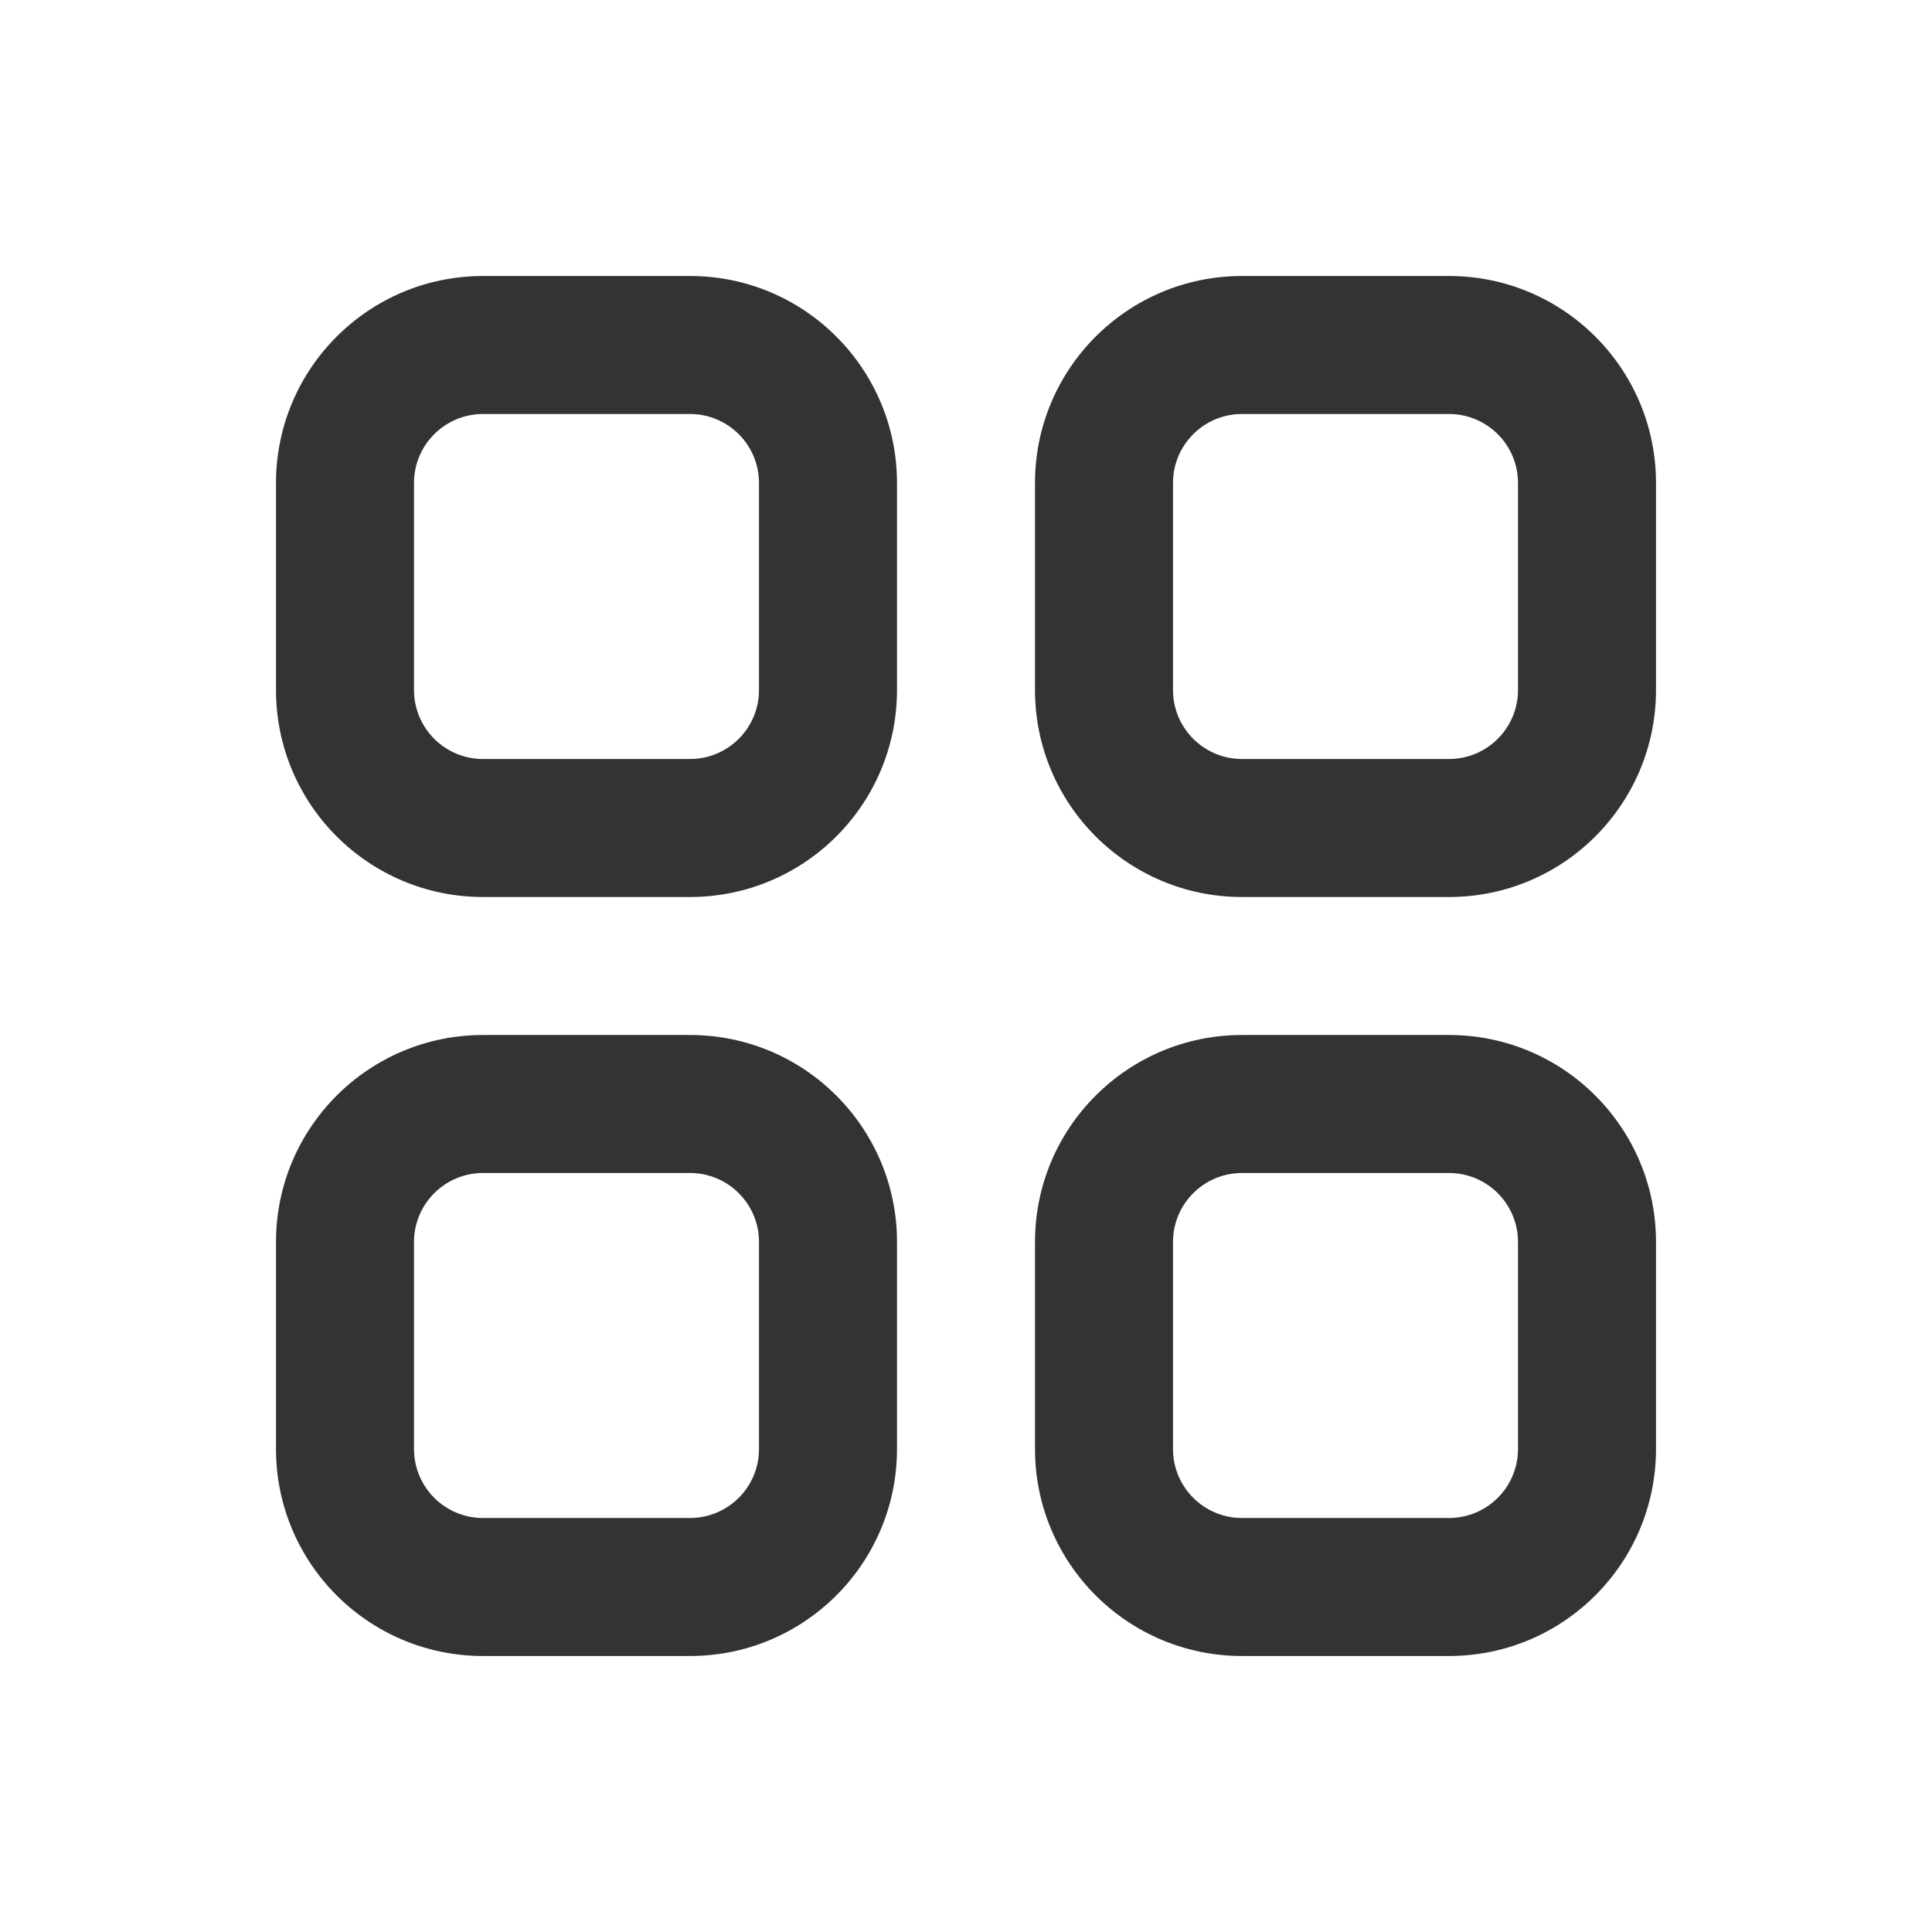
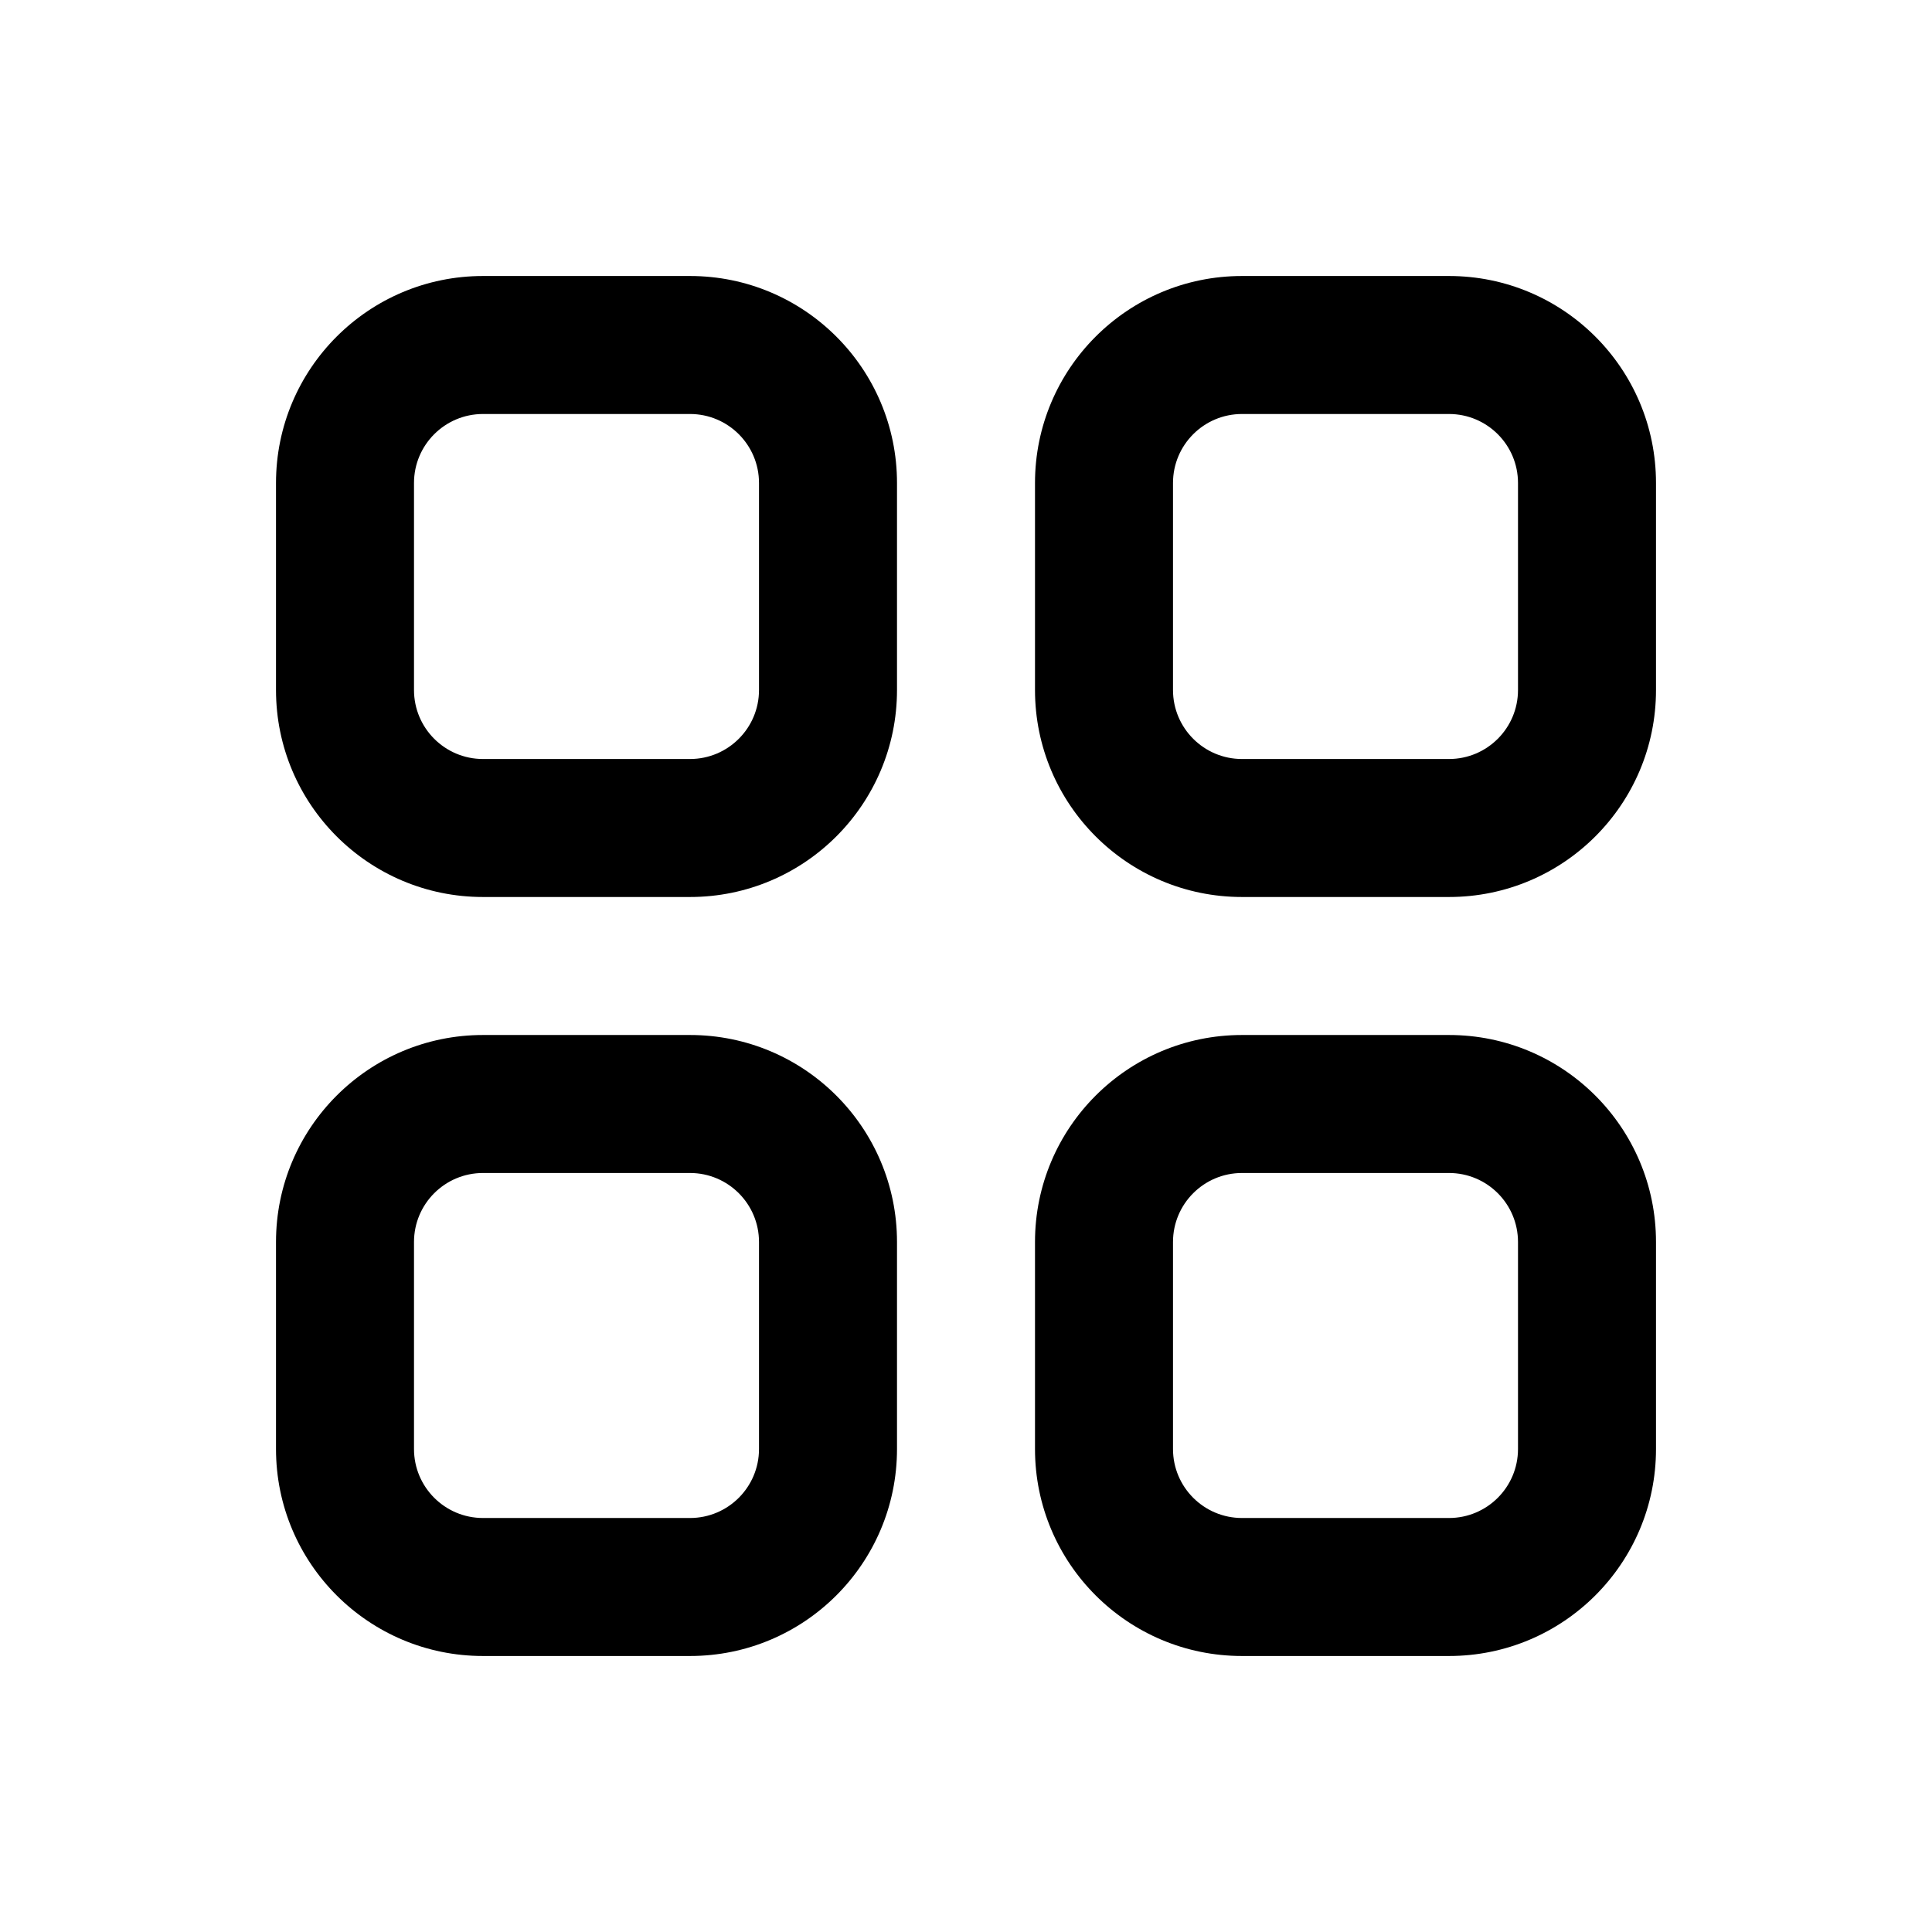
<svg xmlns="http://www.w3.org/2000/svg" width="28" height="28" viewBox="0 0 28 28" fill="none">
-   <path fill-rule="evenodd" clip-rule="evenodd" d="M7 4h3a3 3 0 013 3v3a3 3 0 01-3 3H7a3 3 0 01-3-3V7a3 3 0 013-3zm0 2a1 1 0 00-1 1v3a1 1 0 001 1h3a1 1 0 001-1V7a1 1 0 00-1-1H7zM7 15h3a3 3 0 013 3v3a3 3 0 01-3 3H7a3 3 0 01-3-3v-3a3 3 0 013-3zm0 2a1 1 0 00-1 1v3a1 1 0 001 1h3a1 1 0 001-1v-3a1 1 0 00-1-1H7zM18 4h3a3 3 0 013 3v3a3 3 0 01-3 3h-3a3 3 0 01-3-3V7a3 3 0 013-3zm0 2a1 1 0 00-1 1v3a1 1 0 001 1h3a1 1 0 001-1V7a1 1 0 00-1-1h-3zM18 15h3a3 3 0 013 3v3a3 3 0 01-3 3h-3a3 3 0 01-3-3v-3a3 3 0 013-3zm0 2a1 1 0 00-1 1v3a1 1 0 001 1h3a1 1 0 001-1v-3a1 1 0 00-1-1h-3z" fill="#333" />
+   <path fill-rule="evenodd" clip-rule="evenodd" d="M7 4h3a3 3 0 013 3v3a3 3 0 01-3 3H7a3 3 0 01-3-3V7a3 3 0 013-3zm0 2a1 1 0 00-1 1v3a1 1 0 001 1h3a1 1 0 001-1V7a1 1 0 00-1-1H7zM7 15h3a3 3 0 013 3v3a3 3 0 01-3 3H7a3 3 0 01-3-3v-3a3 3 0 013-3zm0 2a1 1 0 00-1 1v3a1 1 0 001 1h3a1 1 0 001-1v-3a1 1 0 00-1-1H7zM18 4h3a3 3 0 013 3v3a3 3 0 01-3 3h-3a3 3 0 01-3-3V7a3 3 0 013-3zm0 2a1 1 0 00-1 1v3a1 1 0 001 1h3a1 1 0 001-1V7a1 1 0 00-1-1h-3zM18 15h3a3 3 0 013 3v3a3 3 0 01-3 3h-3a3 3 0 01-3-3v-3a3 3 0 013-3zm0 2a1 1 0 00-1 1v3a1 1 0 001 1h3a1 1 0 001-1v-3a1 1 0 00-1-1h-3z" fill="currentColor" />
</svg>
